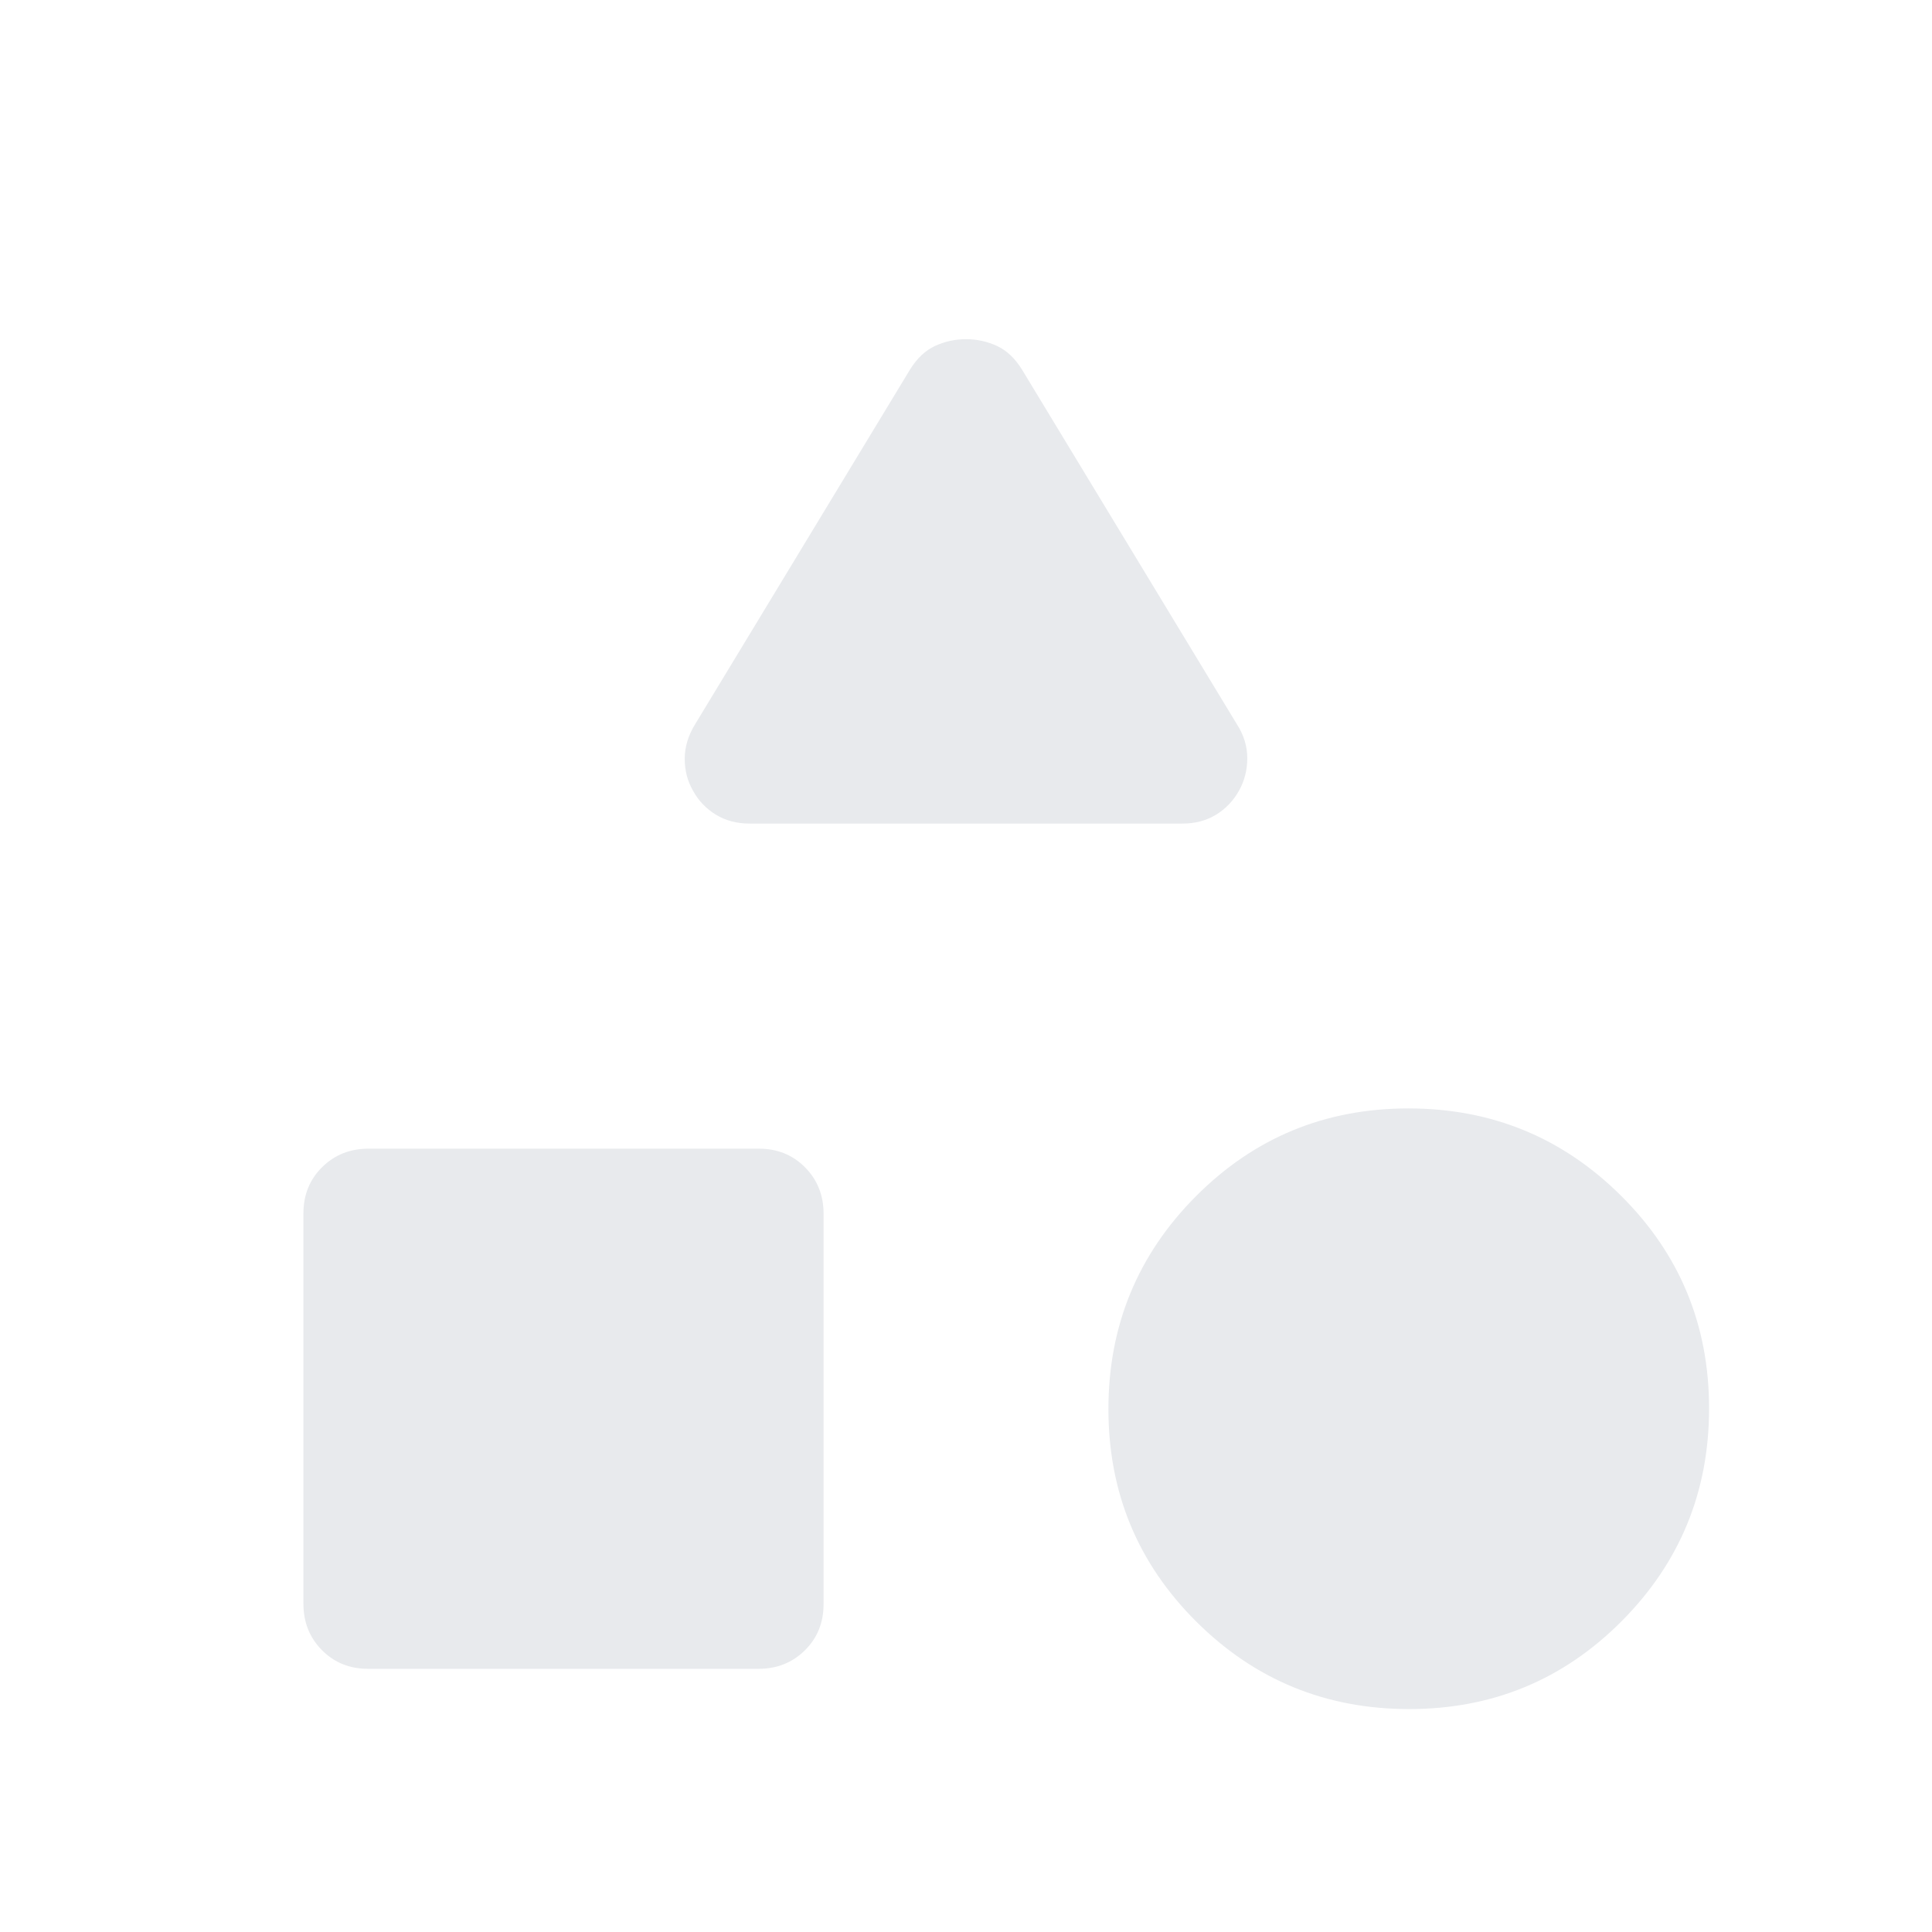
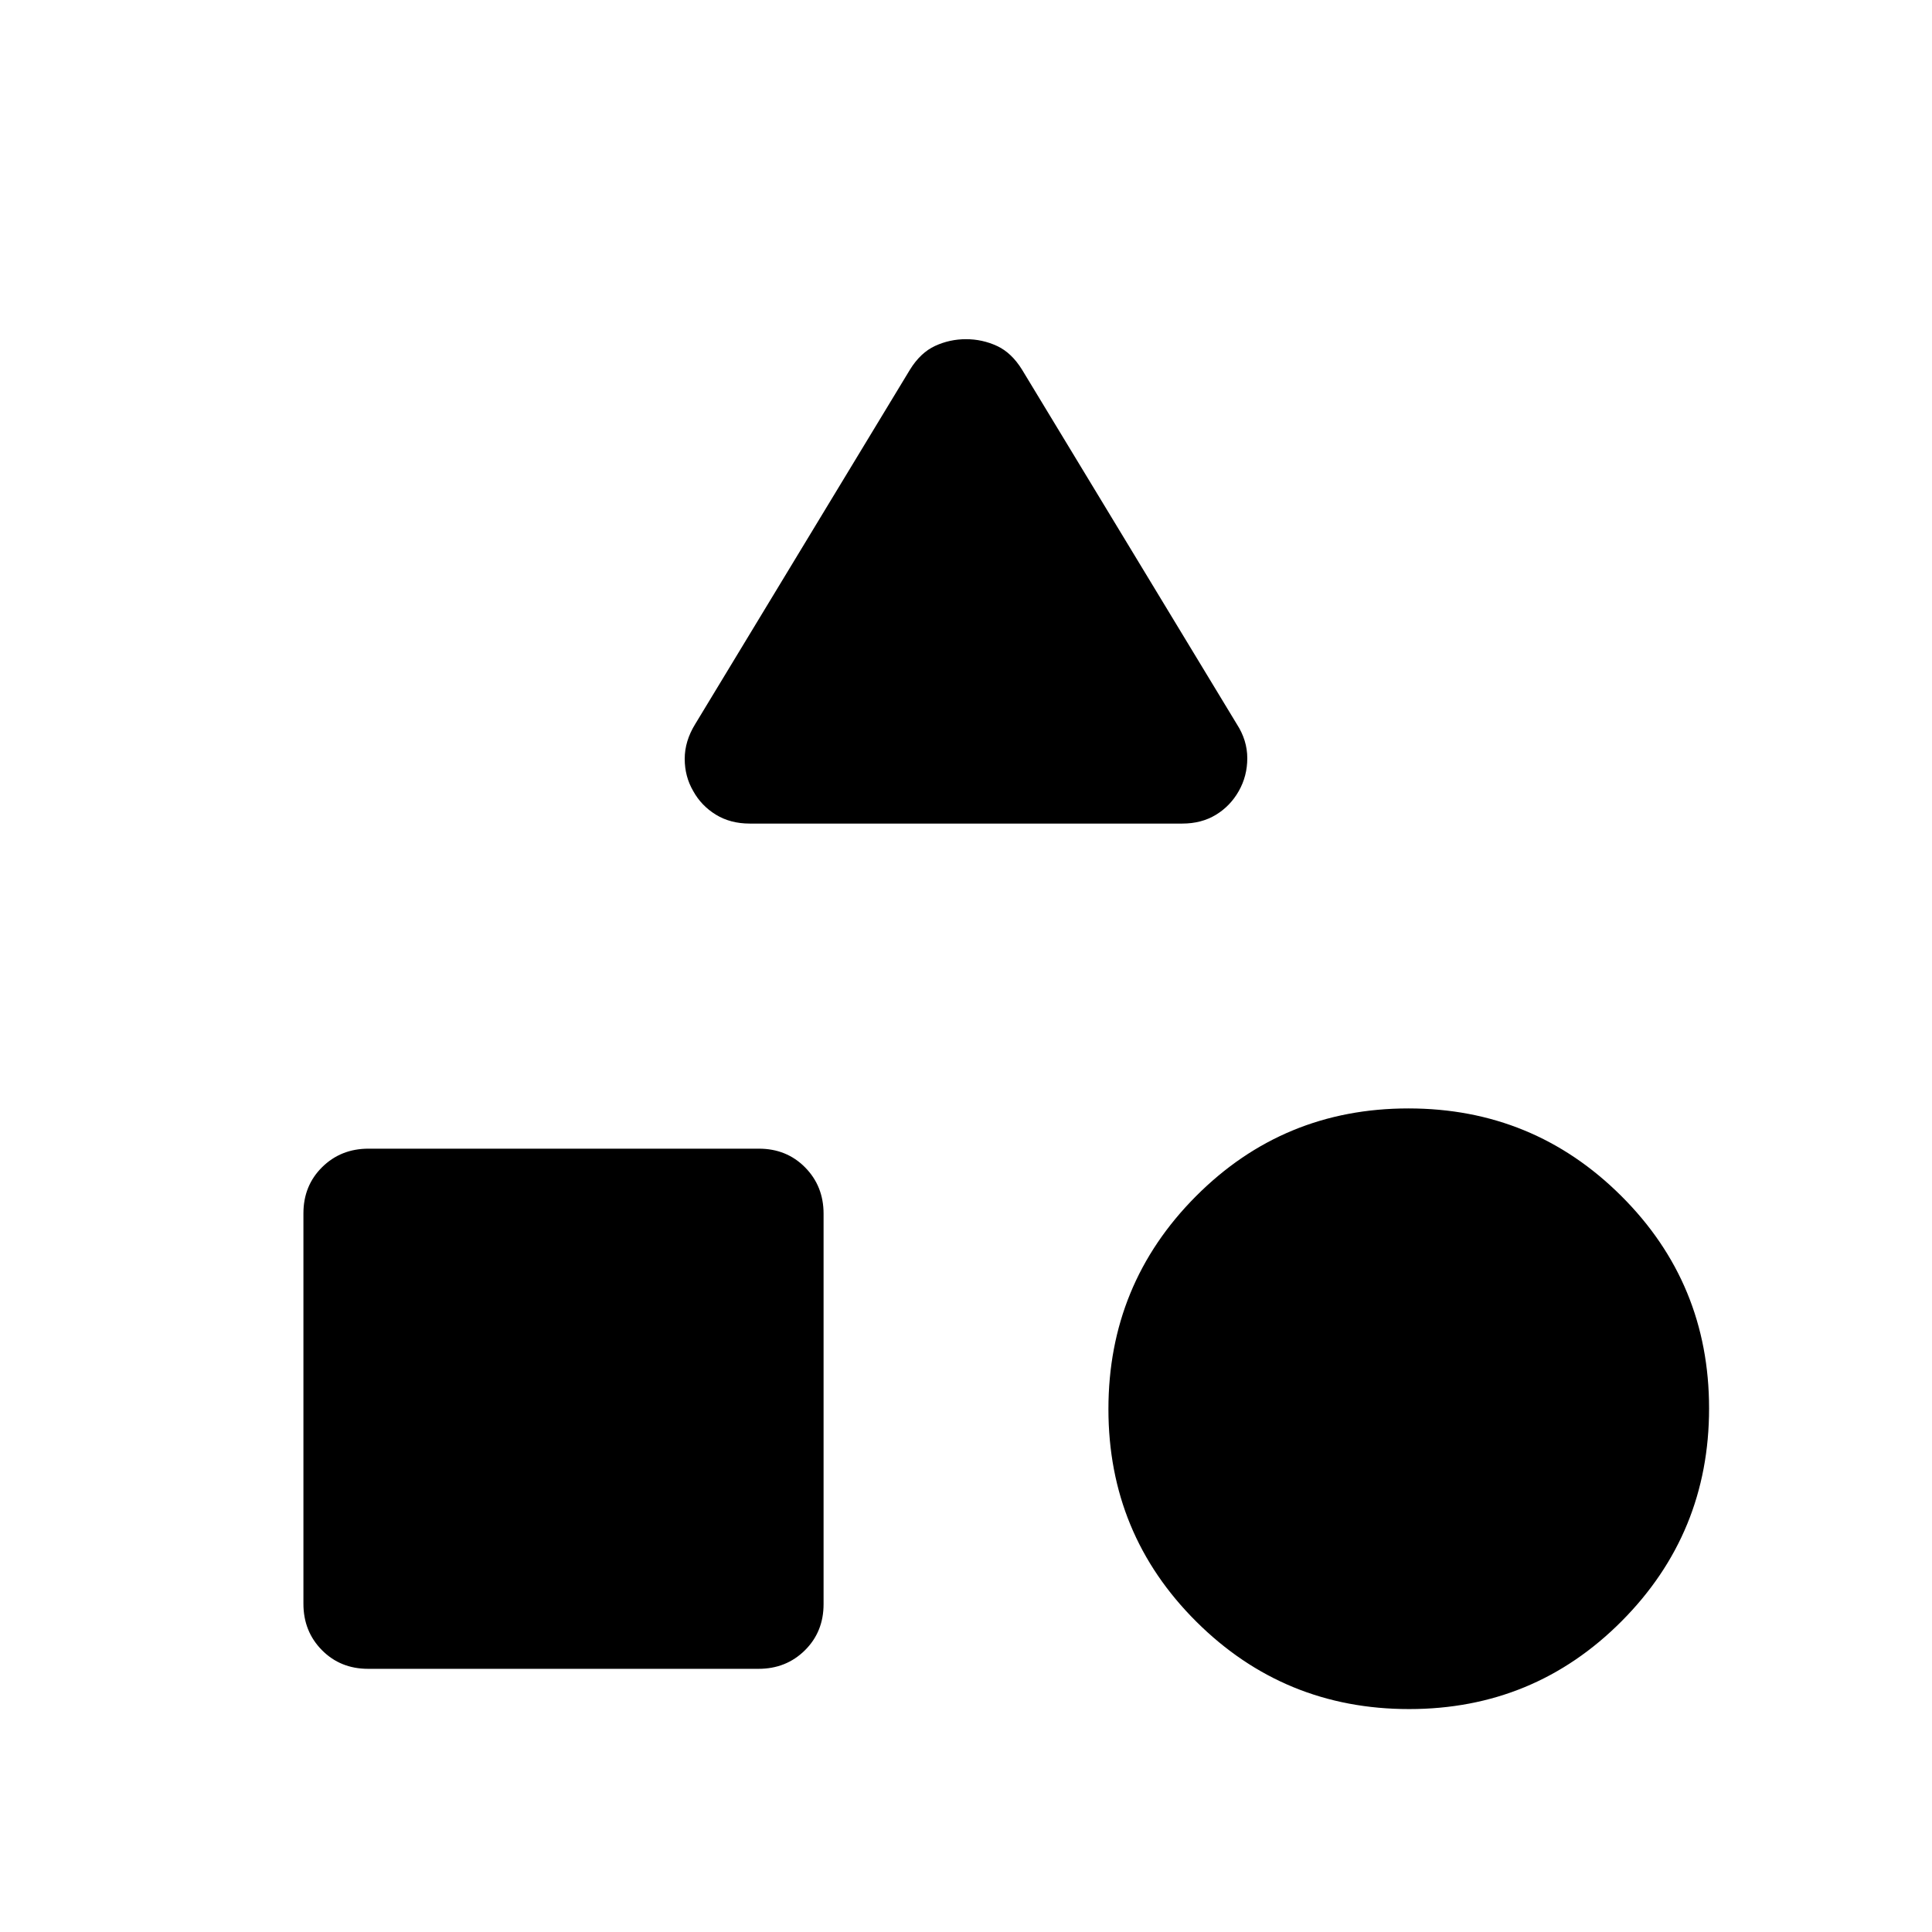
- <svg xmlns="http://www.w3.org/2000/svg" height="24px" viewBox="0 -960 960 960" width="24px" fill="#e8eaed">
+ <svg xmlns="http://www.w3.org/2000/svg" height="24" viewBox="0 -960 960 960" width="24" fill="currentColor">
  <path d="m345.46-600.23 106.69-176.08q5.23-8.46 12.5-11.81 7.27-3.34 15.35-3.34t15.35 3.34q7.27 3.35 12.5 11.81l106.69 176.08q5.23 8.08 5.23 16.96 0 8.89-4.23 16.35-4.23 7.46-11.39 11.8-7.15 4.35-16.69 4.35H372.54q-9.63 0-16.85-4.44-7.22-4.44-11.23-11.71-4.23-7.22-4.23-16.03 0-8.82 5.23-17.28Zm354.72 489.46q-62.1 0-105.76-43.47-43.65-43.47-43.65-105.58 0-62.1 43.47-105.76 43.47-43.65 105.58-43.65 62.1 0 105.76 43.47 43.65 43.47 43.65 105.58 0 62.1-43.47 105.76-43.47 43.65-105.58 43.65ZM150.77-163.1v-194q0-13.75 9.29-22.94 9.3-9.19 23.04-9.19h194q13.75 0 22.94 9.29 9.19 9.3 9.19 23.04v194q0 13.75-9.29 22.94-9.3 9.19-23.04 9.19h-194q-13.75 0-22.94-9.29-9.19-9.3-9.19-23.04Z" />
</svg>
